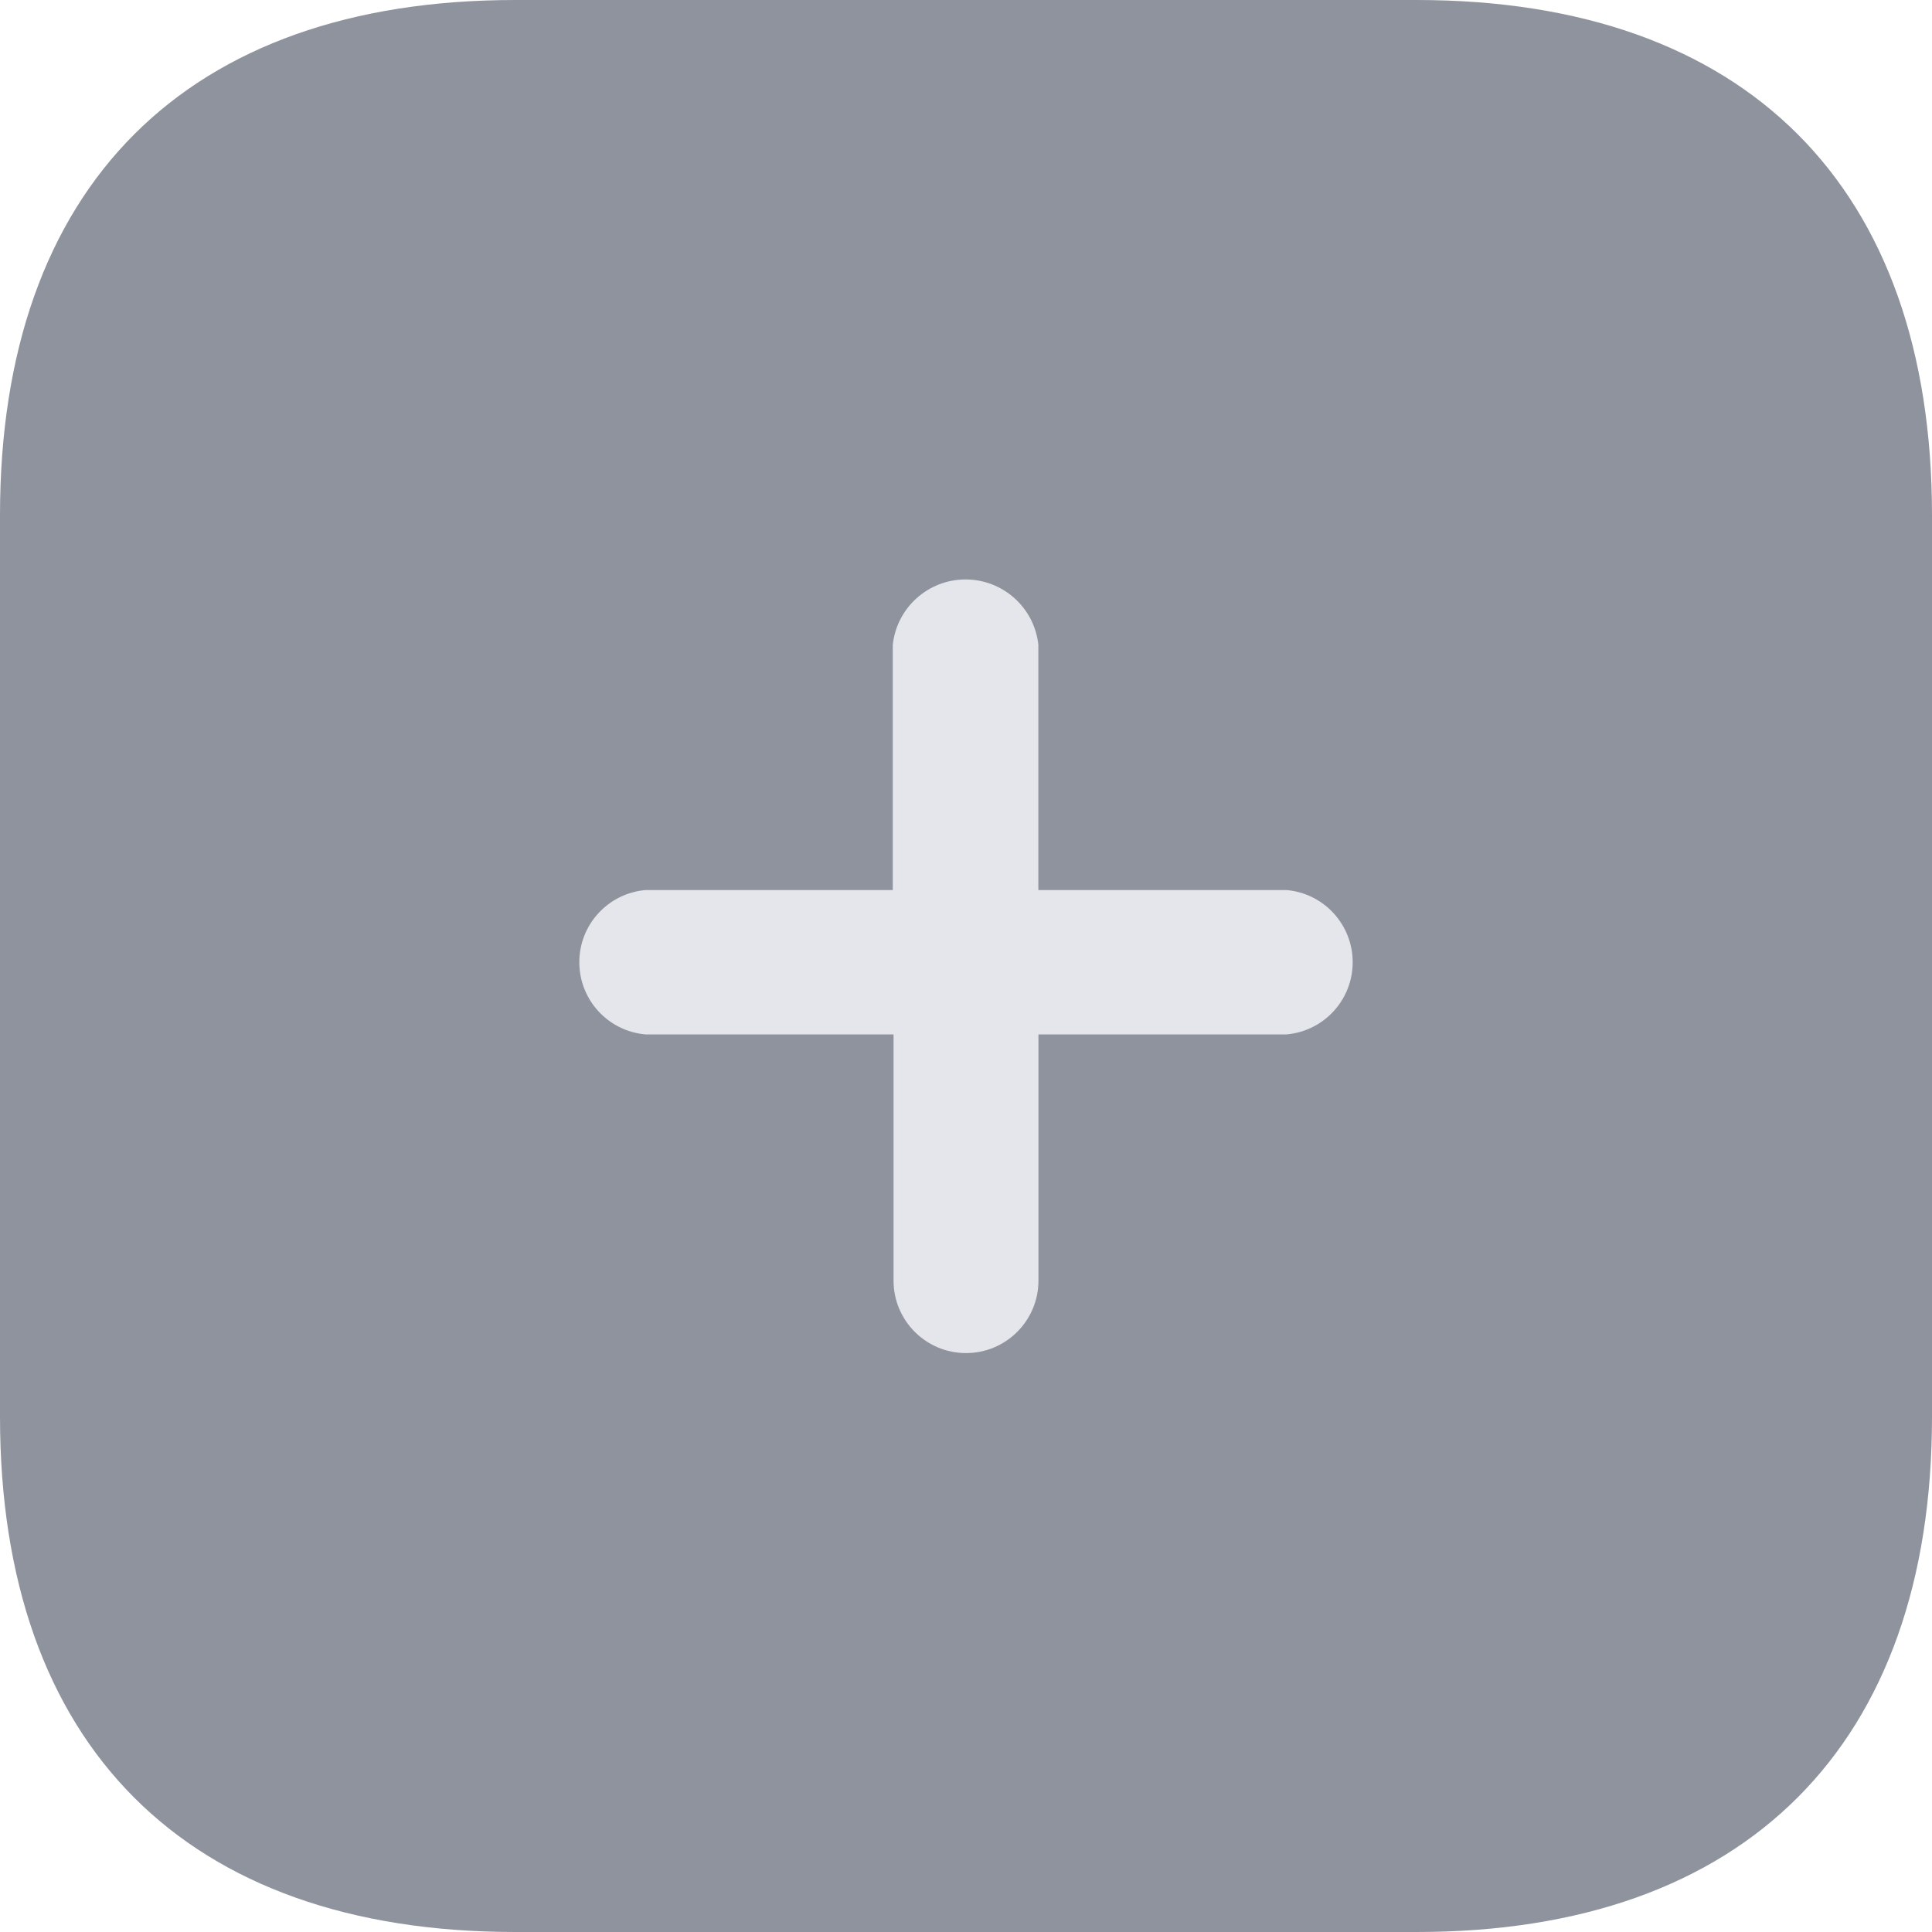
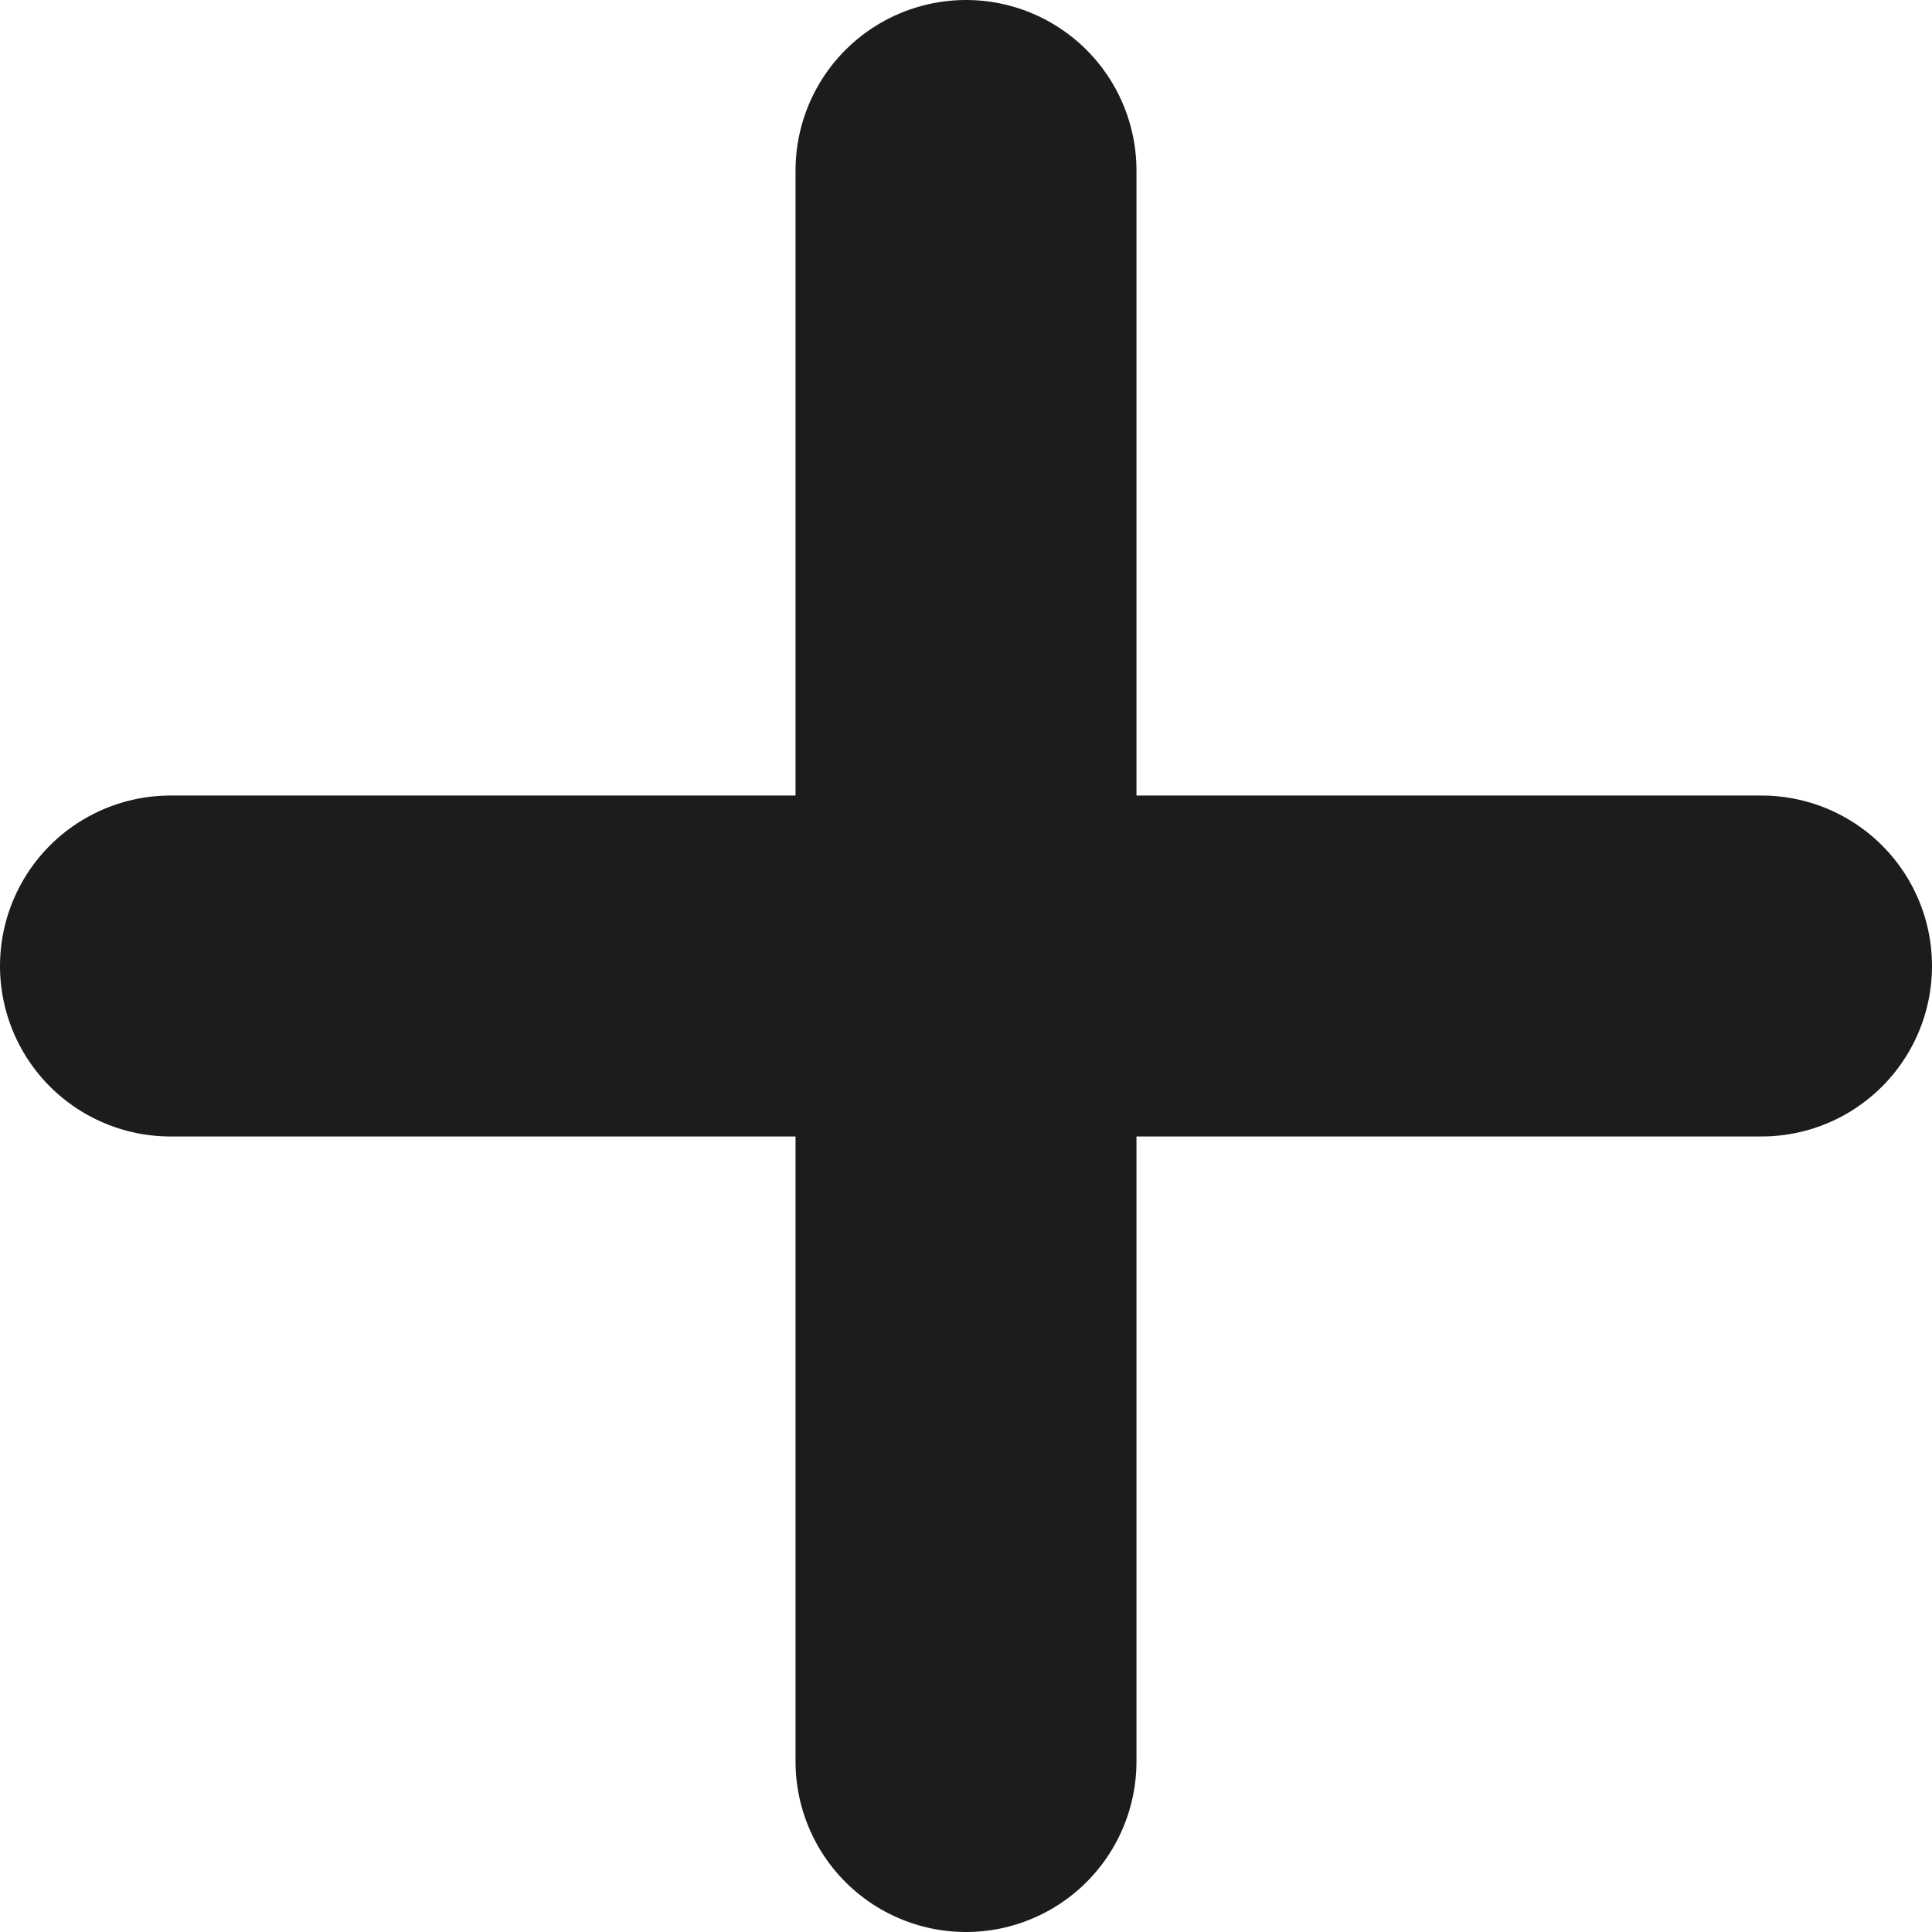
- <svg xmlns="http://www.w3.org/2000/svg" width="20" height="20">
-   <path data-name="Caminho 41" d="M14.667 0H5.333C1.929 0 0 1.929 0 5.333v9.333C0 18.062 1.92 20 5.333 20h9.333C18.071 20 20 18.062 20 14.667V5.333C20 1.929 18.071 0 14.667 0Z" fill="#8f939d" />
-   <path data-name="Caminho 42" d="M13.321 10.708H10.75v2.549a.75.75 0 0 1-1.5 0v-2.549H6.68a.75.75 0 0 1 0-1.494h2.562v-2.54a.758.758 0 0 1 1.507 0v2.54h2.571a.75.75 0 0 1 0 1.494Z" fill="#e4e6eb" />
+ <svg xmlns="http://www.w3.org/2000/svg" width="17" height="17">
+   <g fill="none" stroke="#1b1c1b" stroke-linecap="round" stroke-linejoin="round" stroke-width="3">
+     <path data-name="Linha 2" d="M8.5 1.5v14" />
+     <path data-name="Linha 3" d="M1.5 8.5h14" />
+   </g>
</svg>
